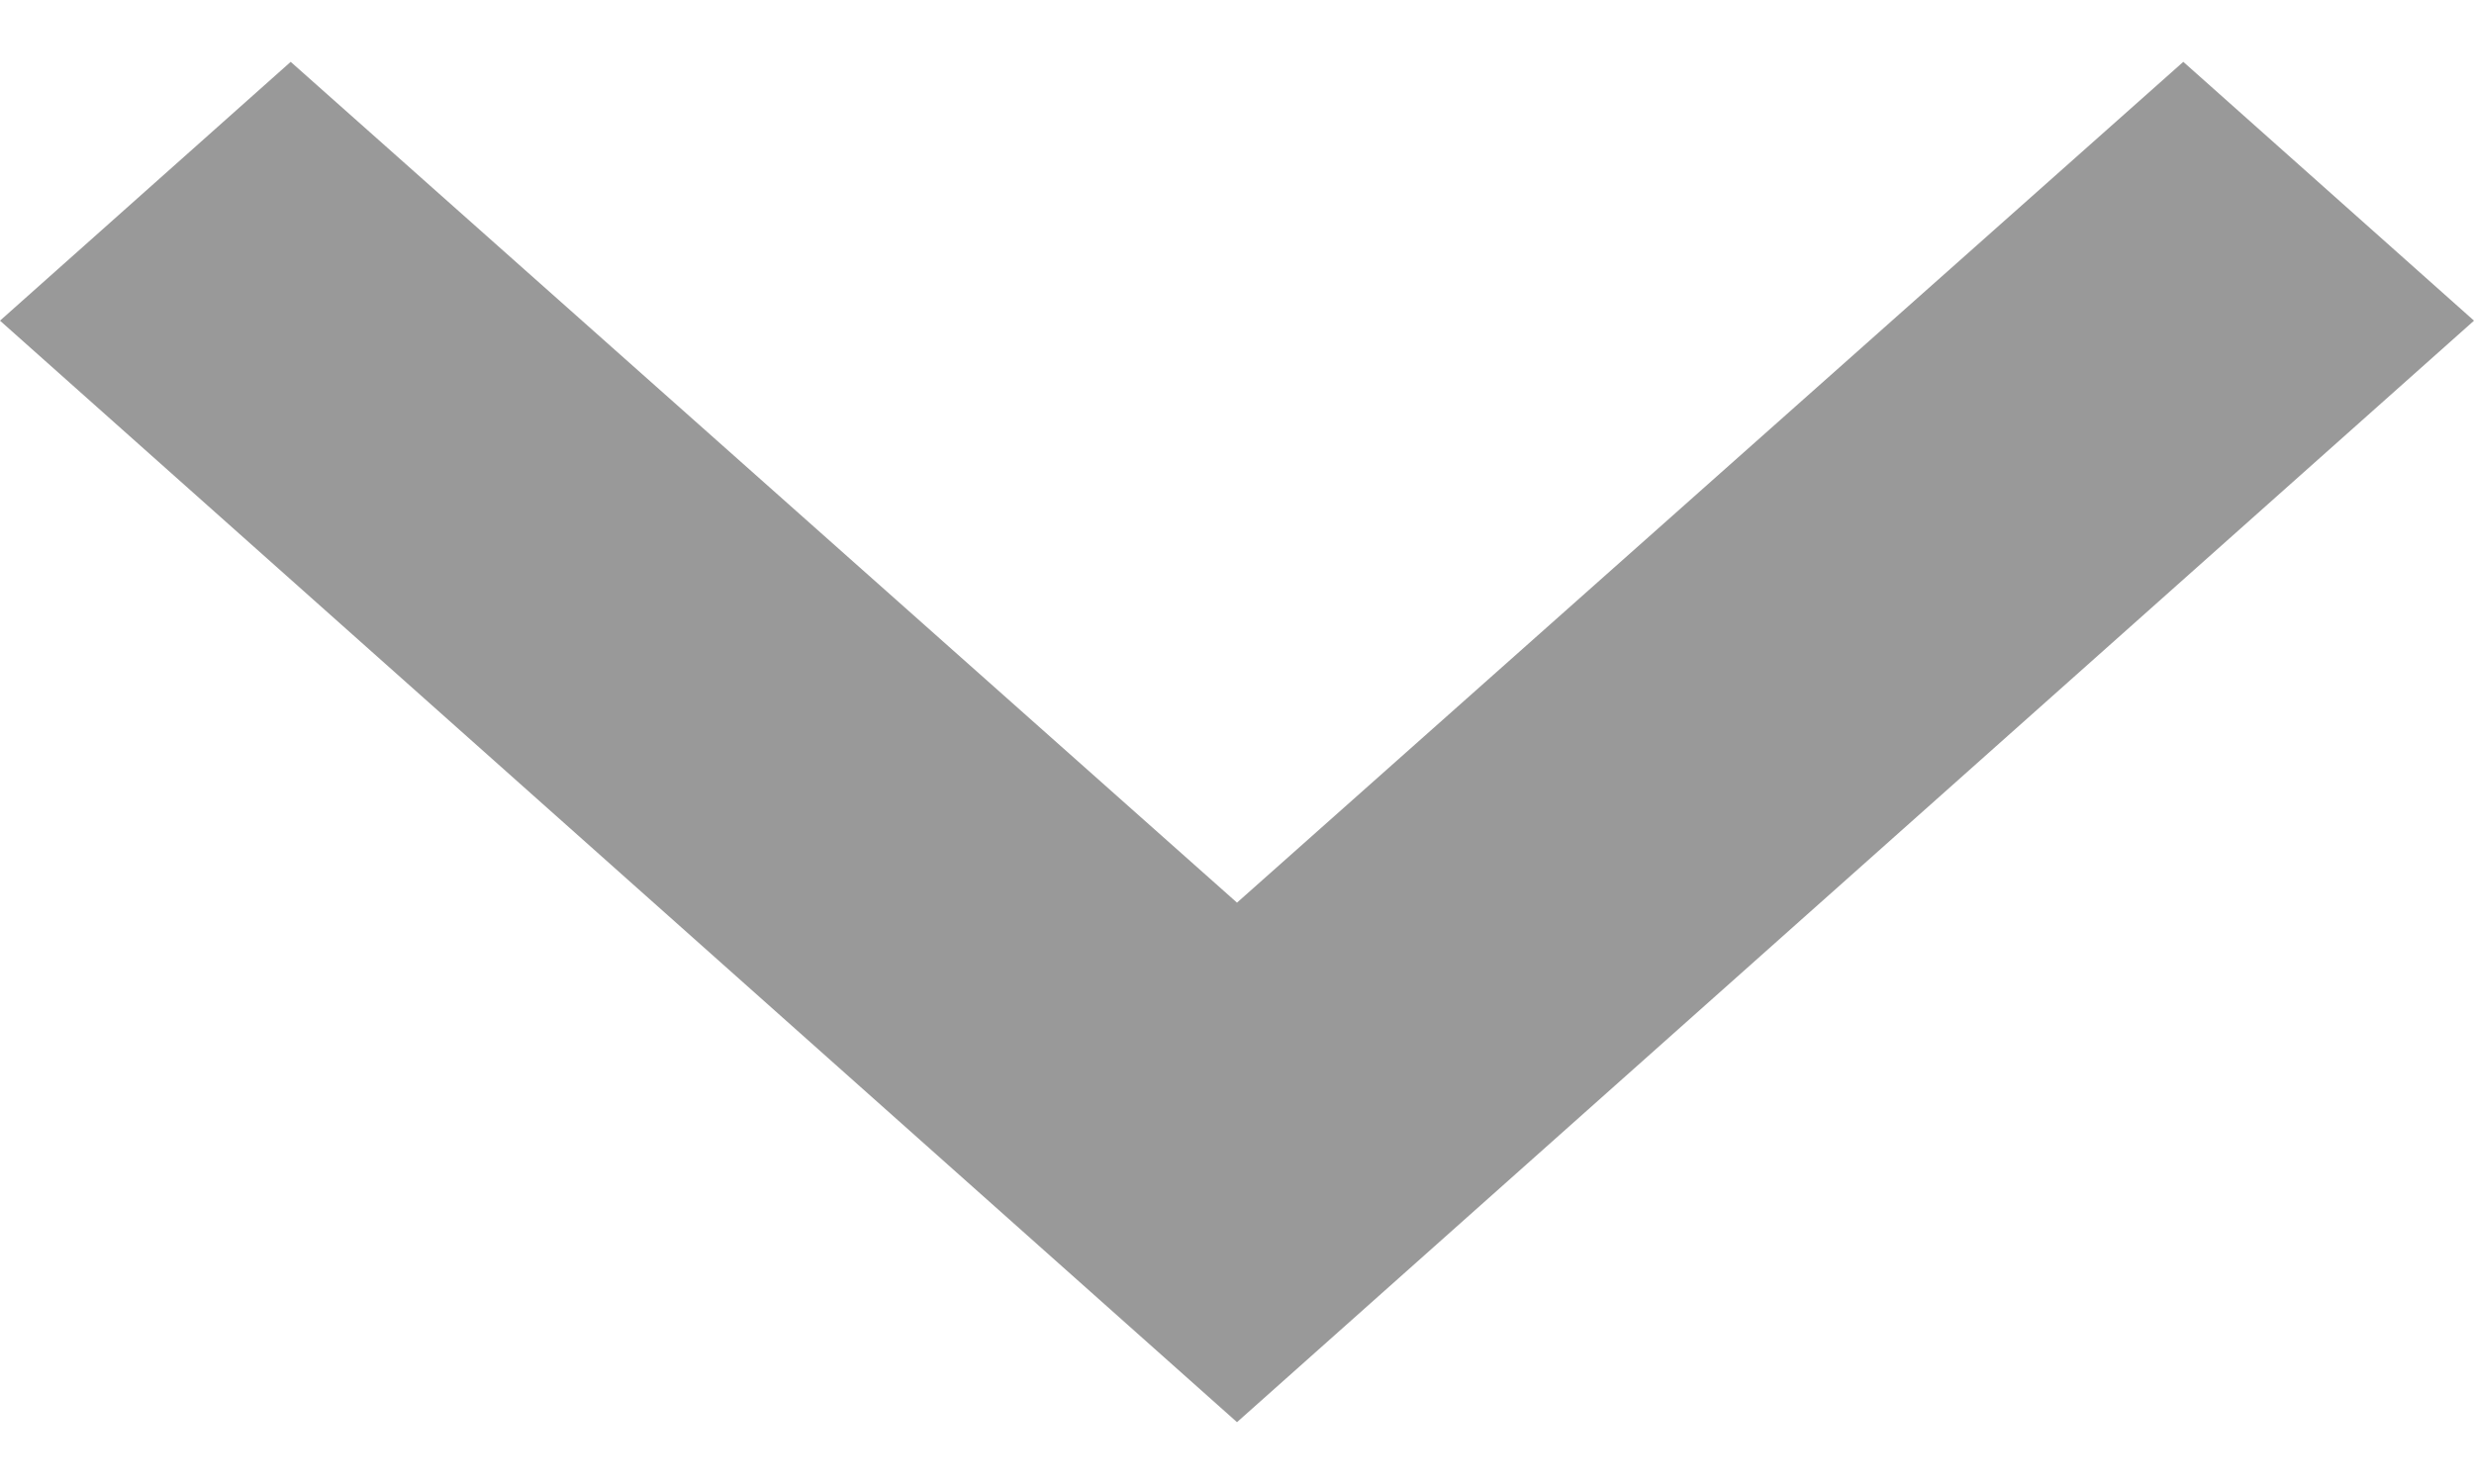
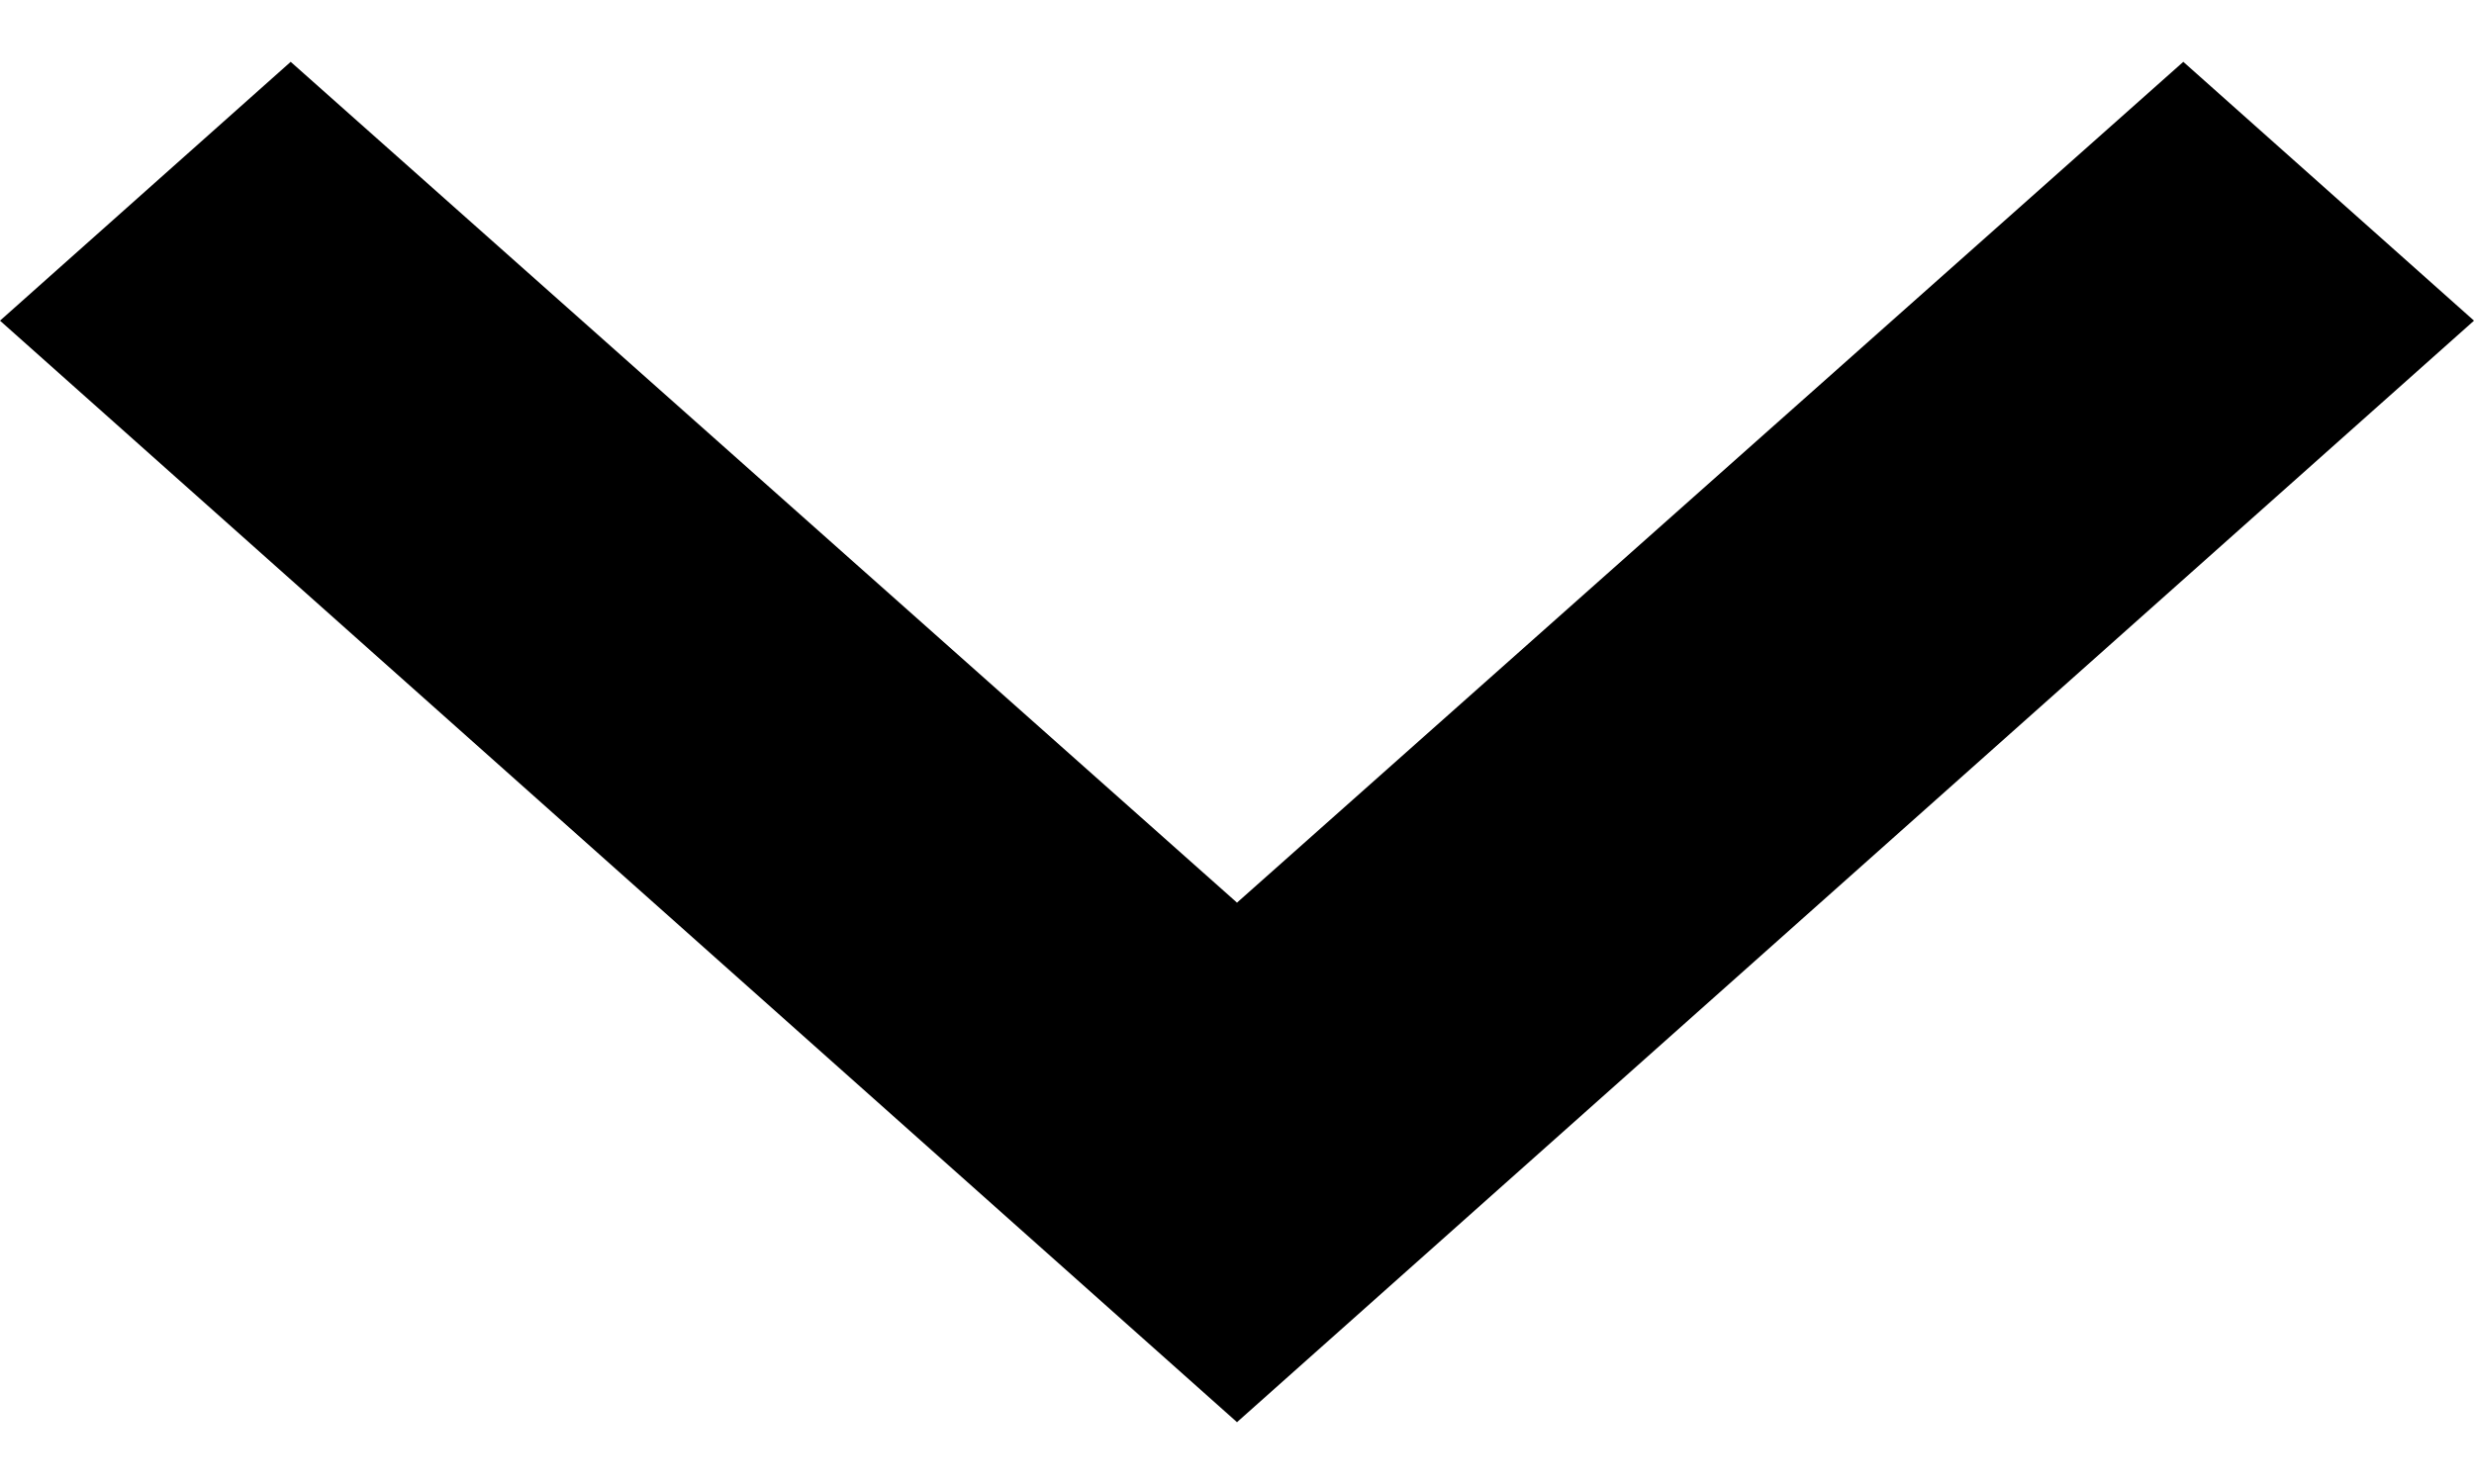
<svg xmlns="http://www.w3.org/2000/svg" width="20" height="12" viewBox="0 0 20 12" fill="none">
-   <path d="M2.35 0.5L10 7.299L17.65 0.5L20 2.593L10 11.5L0 2.593L2.35 0.5Z" fill="currentColor" fill-opacity="0.4" />
+   <path d="M2.35 0.5L10 7.299L17.65 0.5L20 2.593L10 11.5L0 2.593L2.35 0.5Z" fill="currentColor" />
</svg>
